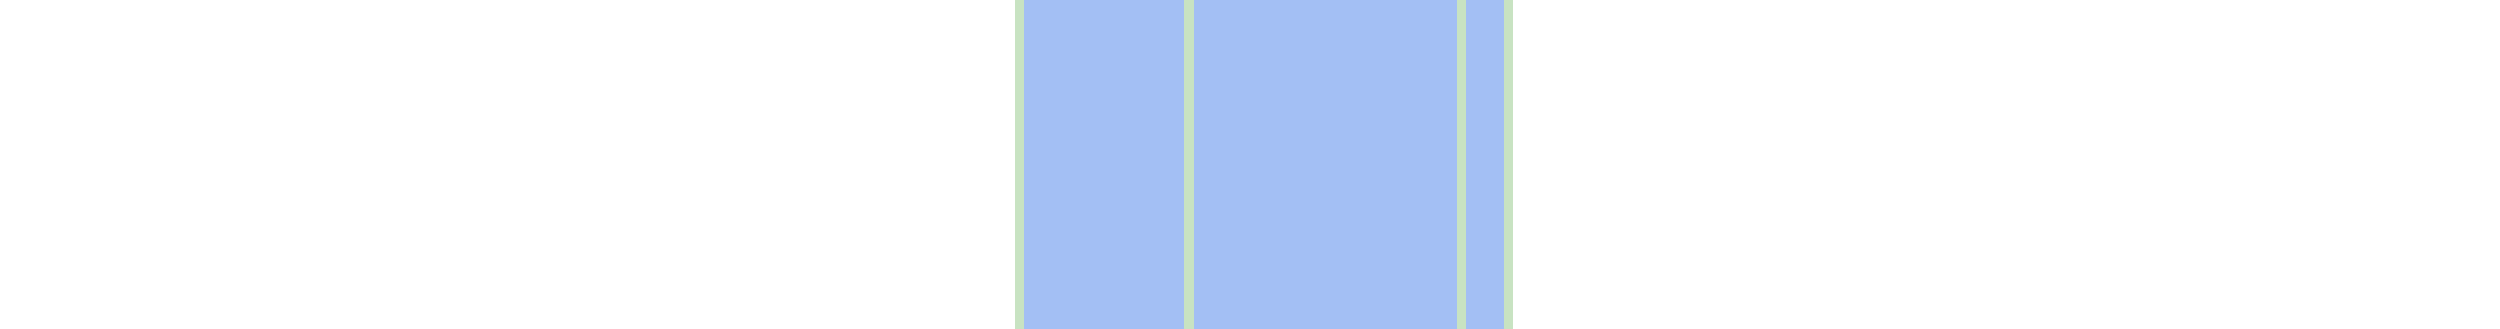
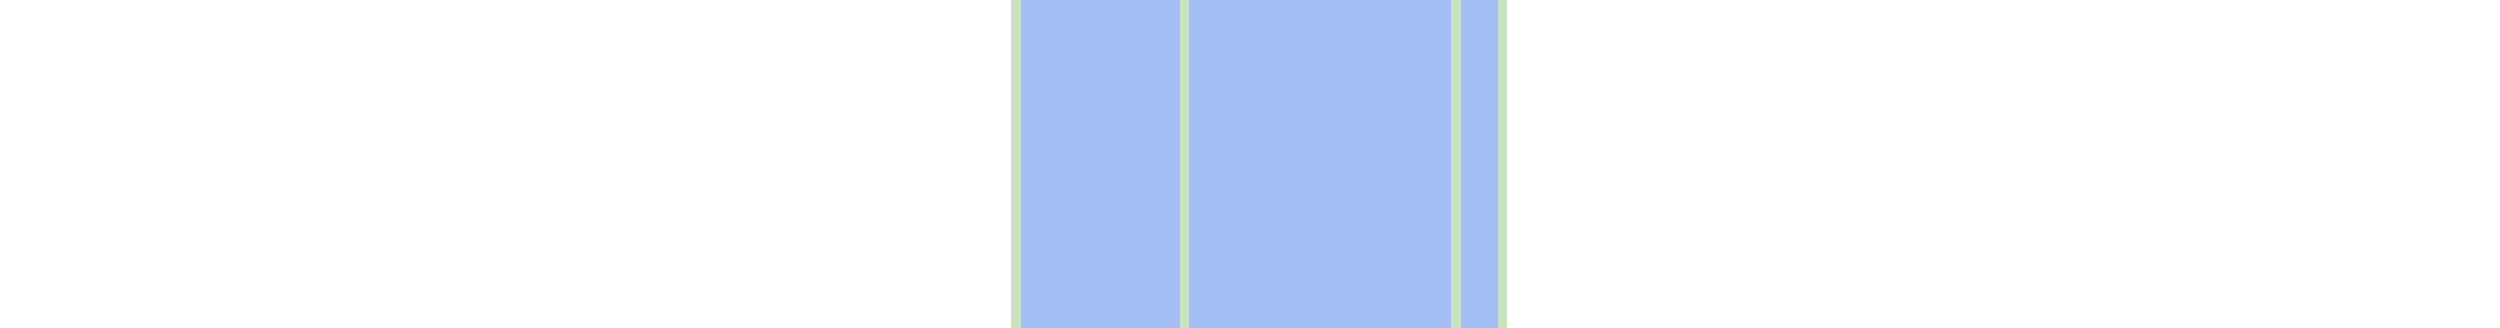
- <svg xmlns="http://www.w3.org/2000/svg" viewBox="0 0 266 35" shape-rendering="crispEdges">
+ <svg xmlns="http://www.w3.org/2000/svg" viewBox="0 0 267 35" shape-rendering="crispEdges">
  <rect y="0" x="108" width="53" height="35" fill="#a3bff4" />
  <rect y="0" x="108" width="1" height="35" fill="#c8e3c2" />
  <rect y="0" x="126" width="1" height="35" fill="#c8e3c2" />
  <rect y="0" x="155" width="1" height="35" fill="#c8e3c2" />
  <rect y="0" x="160" width="1" height="35" fill="#c8e3c2" />
</svg>
